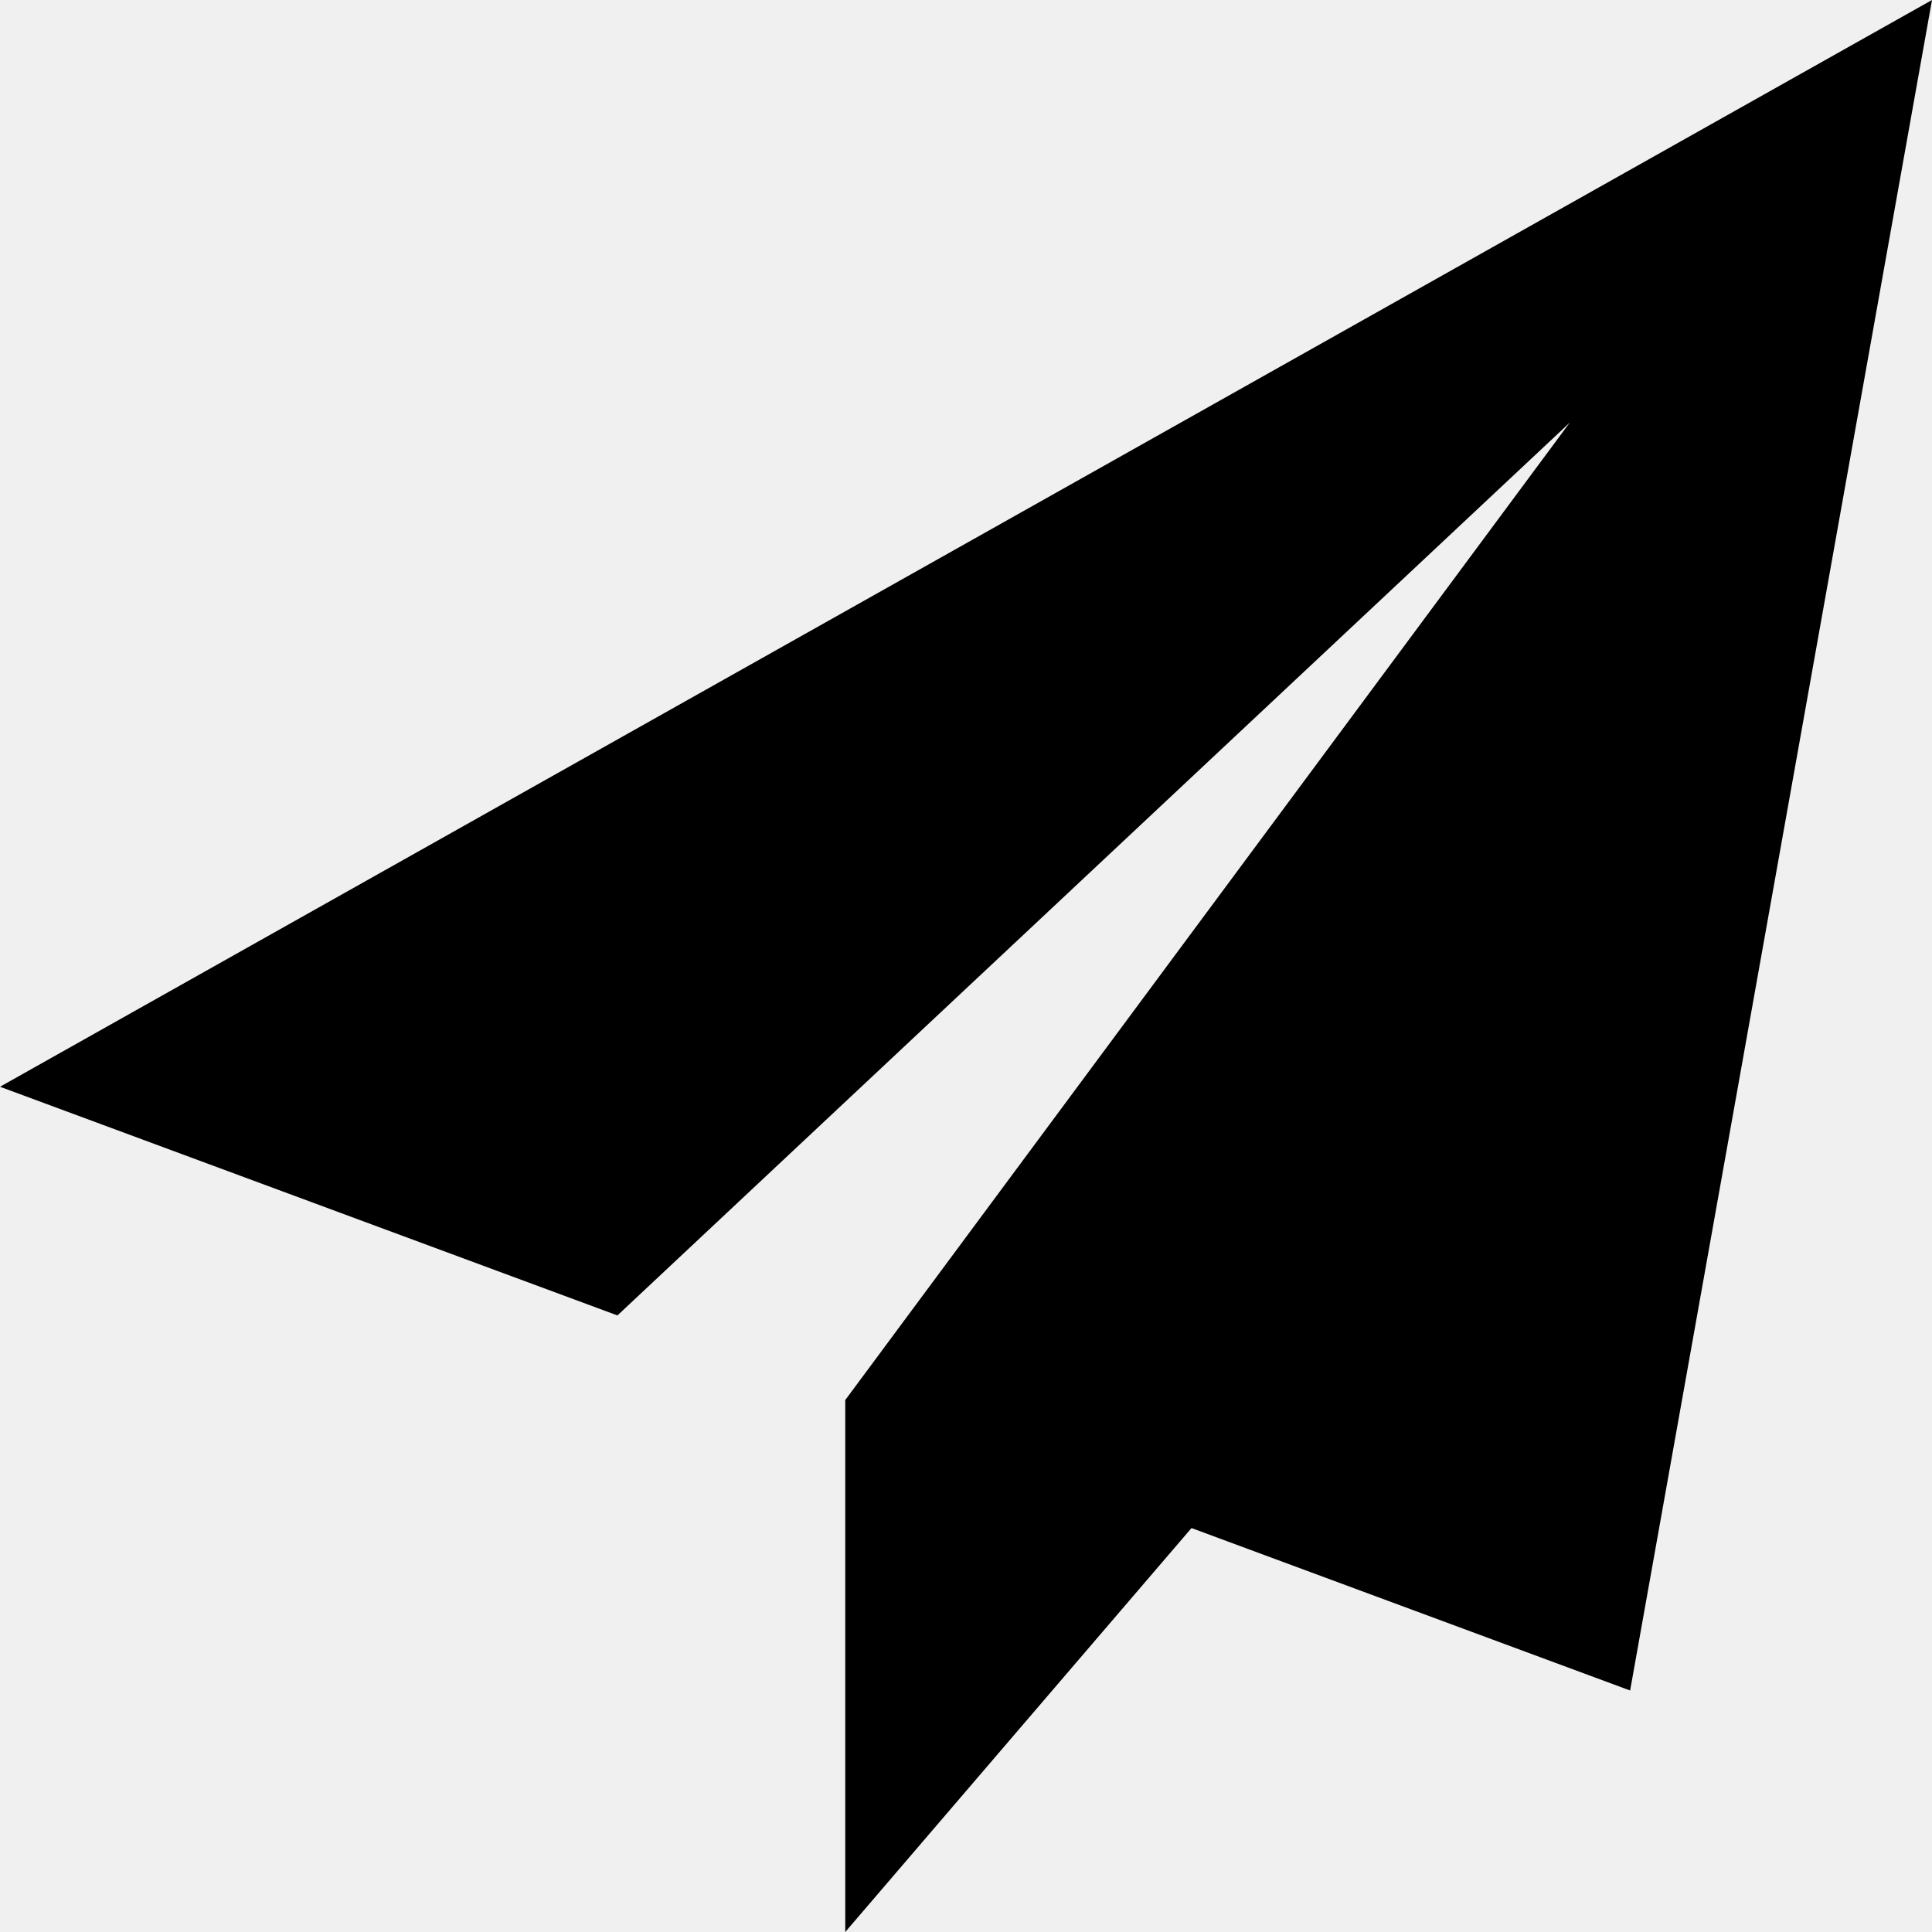
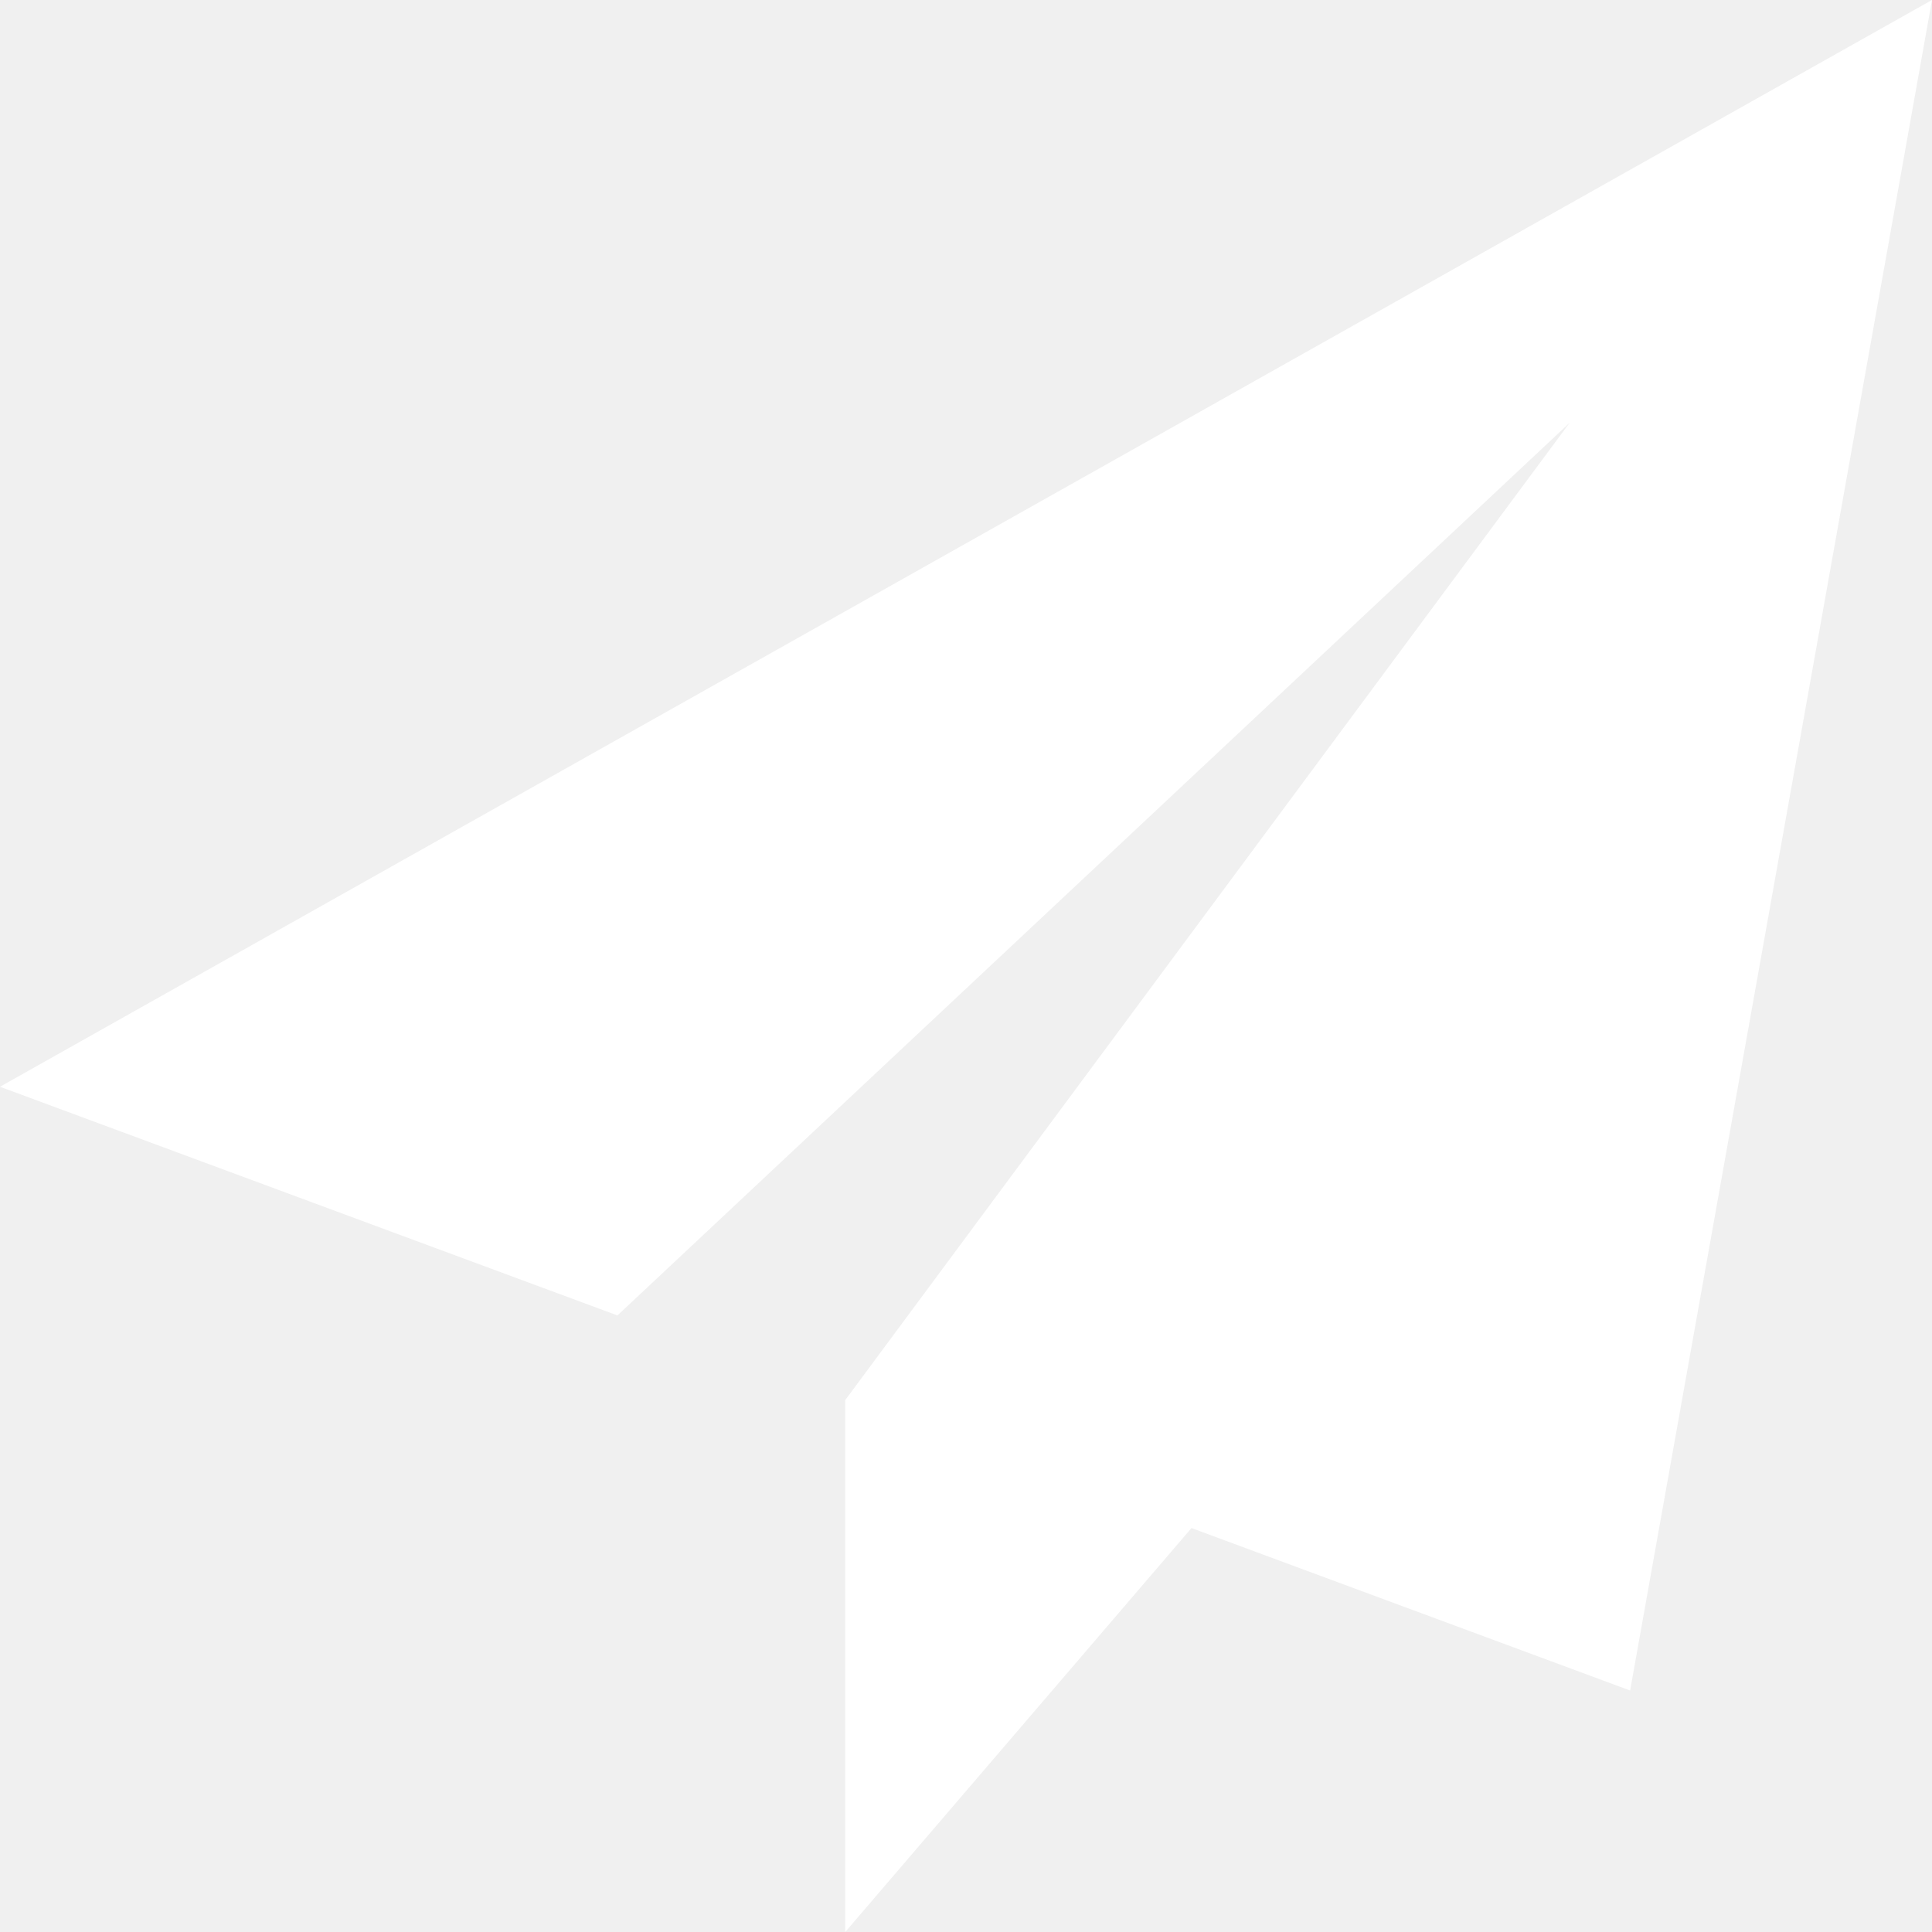
- <svg xmlns="http://www.w3.org/2000/svg" id="Capa_1" enable-background="new 0 0 465.882 465.882" height="512" viewBox="0 0 465.882 465.882" width="512">
+ <svg xmlns="http://www.w3.org/2000/svg" id="Capa_1" enable-background="new 0 0 465.882 465.882" height="512" viewBox="0 0 465.882 465.882" width="512" fill="#ffffff">
  <path d="m465.882 0-465.882 262.059 148.887 55.143 229.643-215.29-174.674 235.65.142.053-.174-.053v128.321l83.495-97.41 105.77 39.175z" />
</svg>
